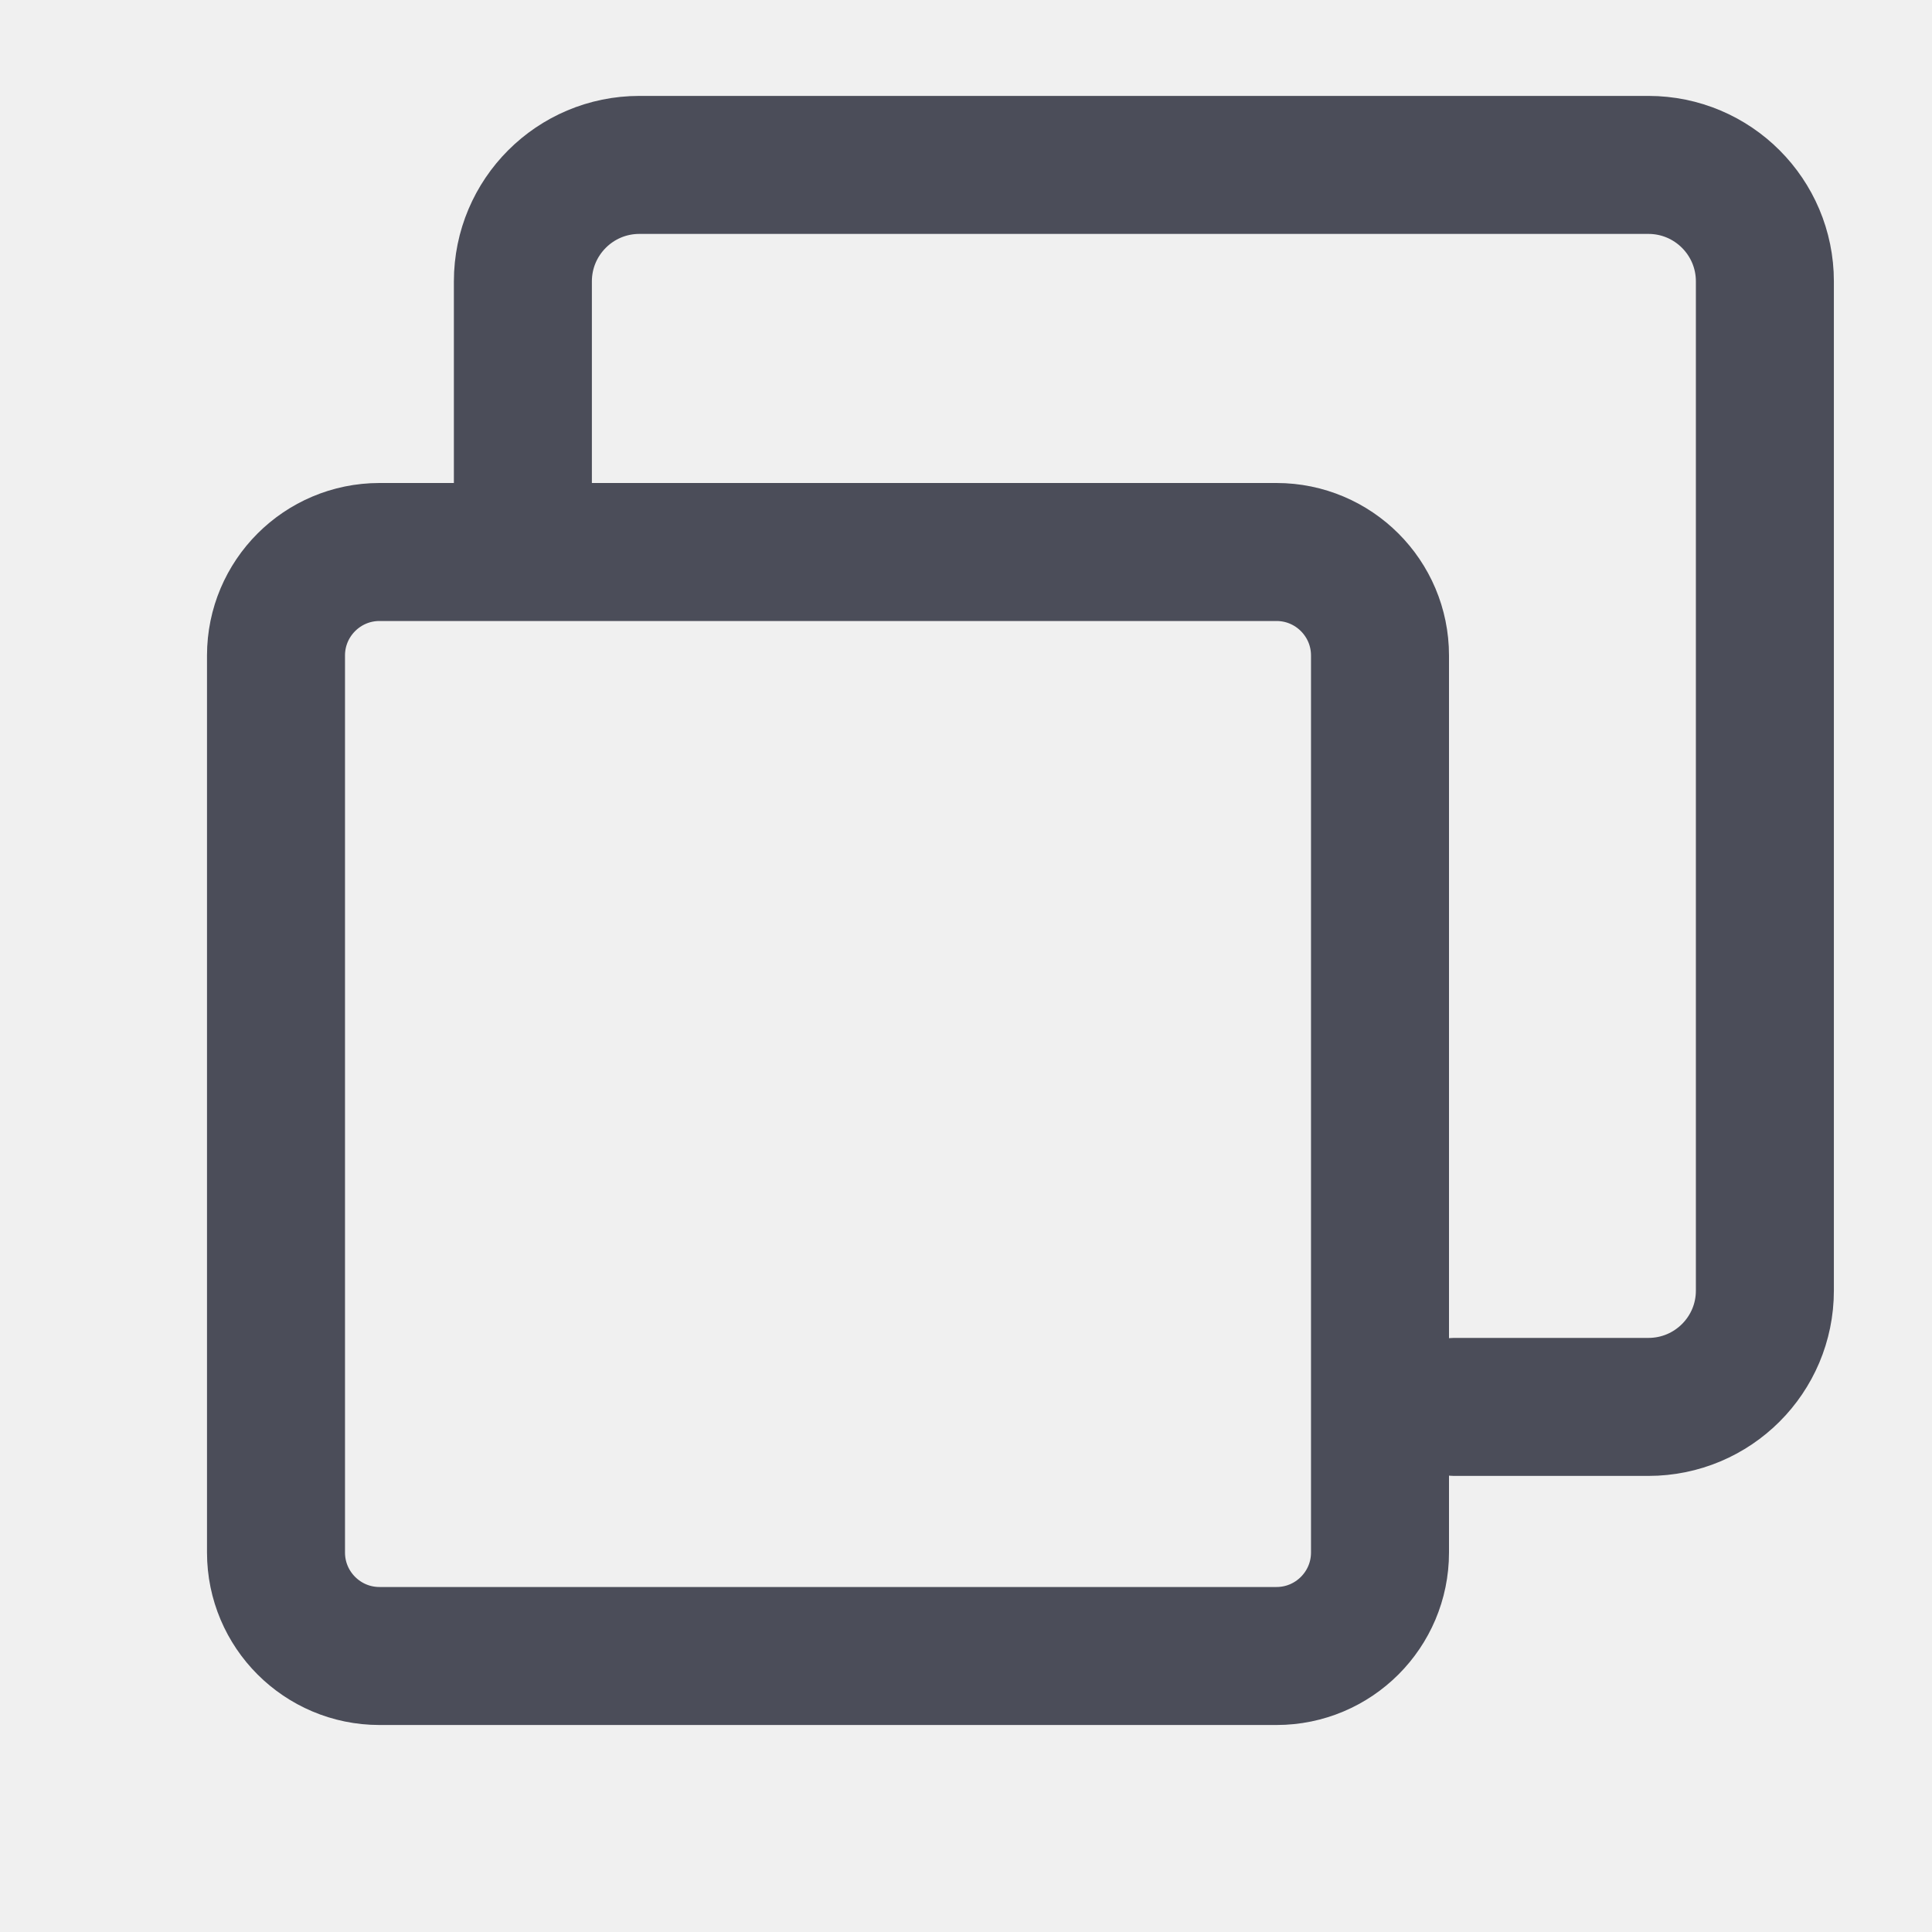
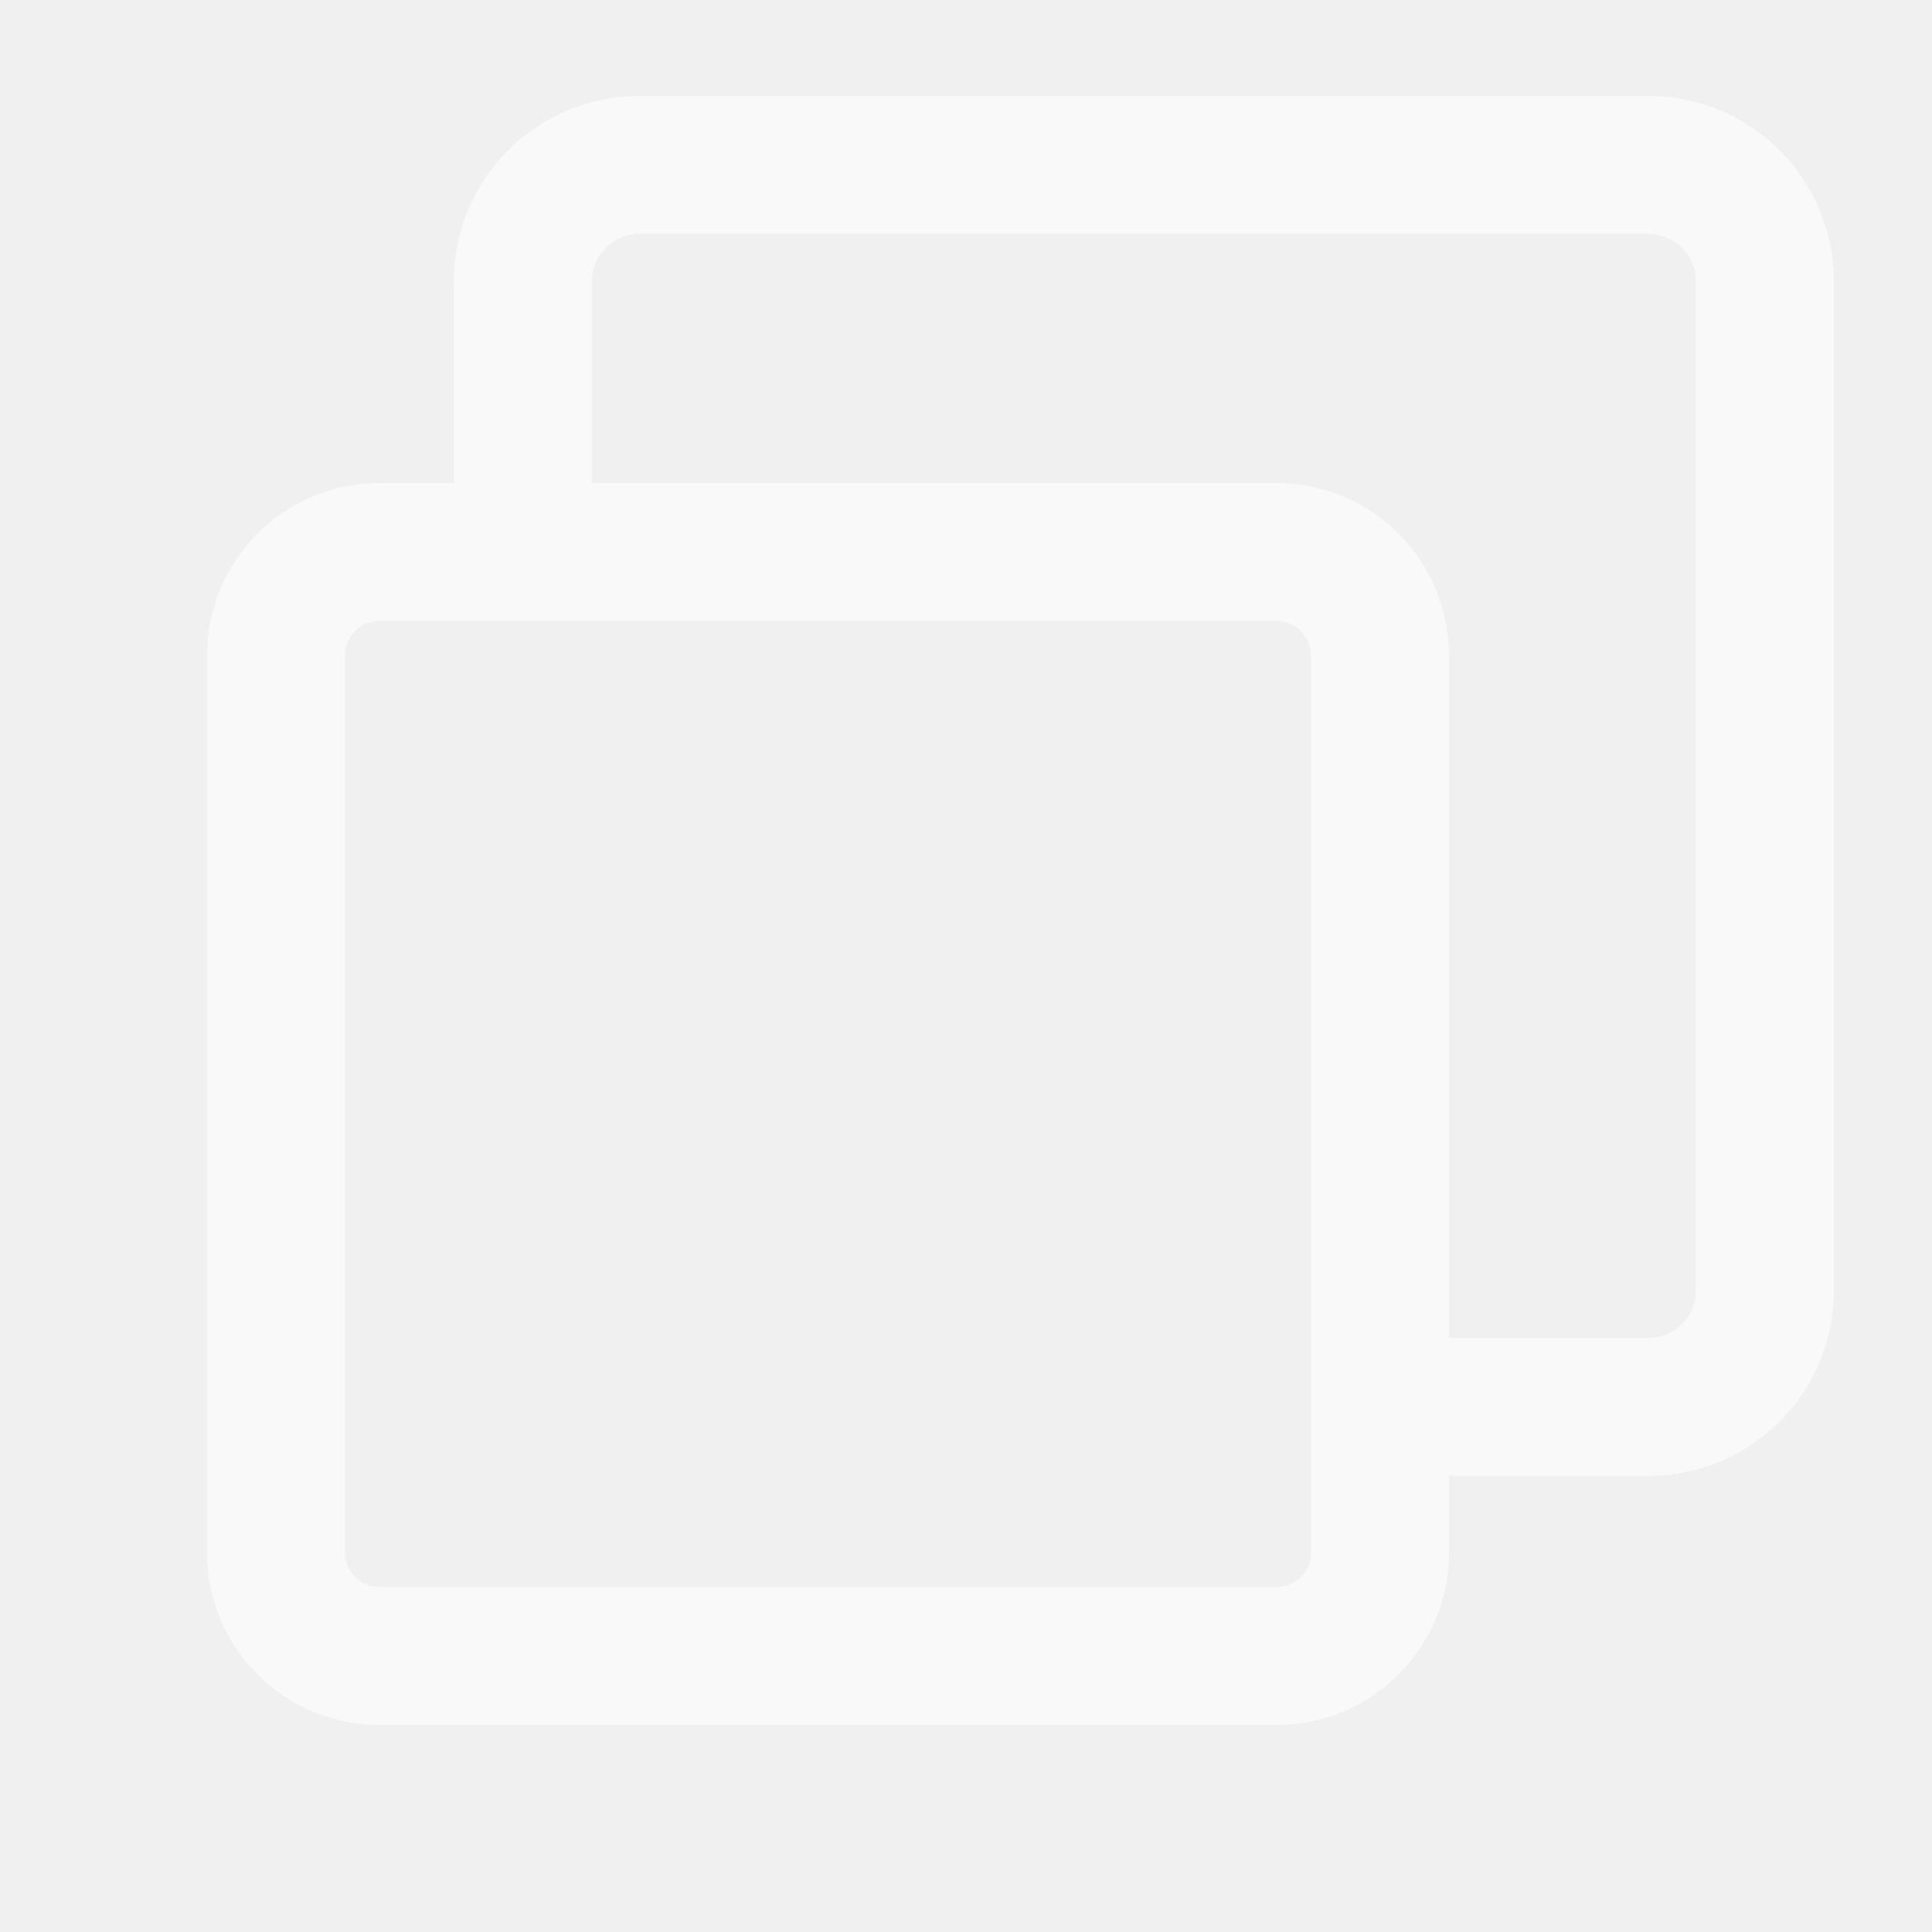
<svg xmlns="http://www.w3.org/2000/svg" width="14" height="14" viewBox="0 0 14 14" fill="none">
-   <path d="M3.789 3.695V2.039C3.789 1.573 4.167 1.195 4.633 1.195H11.945C12.411 1.195 12.789 1.573 12.789 2.039V9.352C12.789 9.818 12.411 10.195 11.945 10.195H10.544" stroke="#4B4D59" stroke-linecap="round" stroke-linejoin="round" />
-   <path d="M9.25 4H2.75C2.336 4 2 4.336 2 4.75V11.25C2 11.664 2.336 12 2.75 12H9.25C9.664 12 10 11.664 10 11.25V4.75C10 4.336 9.664 4 9.25 4Z" stroke="#4B4D59" stroke-linejoin="round" />
+   <g opacity="0.6">
+     <path d="M3.789 3.695V2.039C3.789 1.573 4.167 1.195 4.633 1.195H11.945C12.411 1.195 12.789 1.573 12.789 2.039V9.352C12.789 9.818 12.411 10.195 11.945 10.195H10.544" stroke="white" stroke-linecap="round" stroke-linejoin="round" />
+     <path d="M9.25 4H2.75C2.336 4 2 4.336 2 4.75V11.25C2 11.664 2.336 12 2.75 12H9.25C9.664 12 10 11.664 10 11.25V4.75C10 4.336 9.664 4 9.25 4Z" stroke="white" stroke-linejoin="round" />
+   </g>
</svg>
